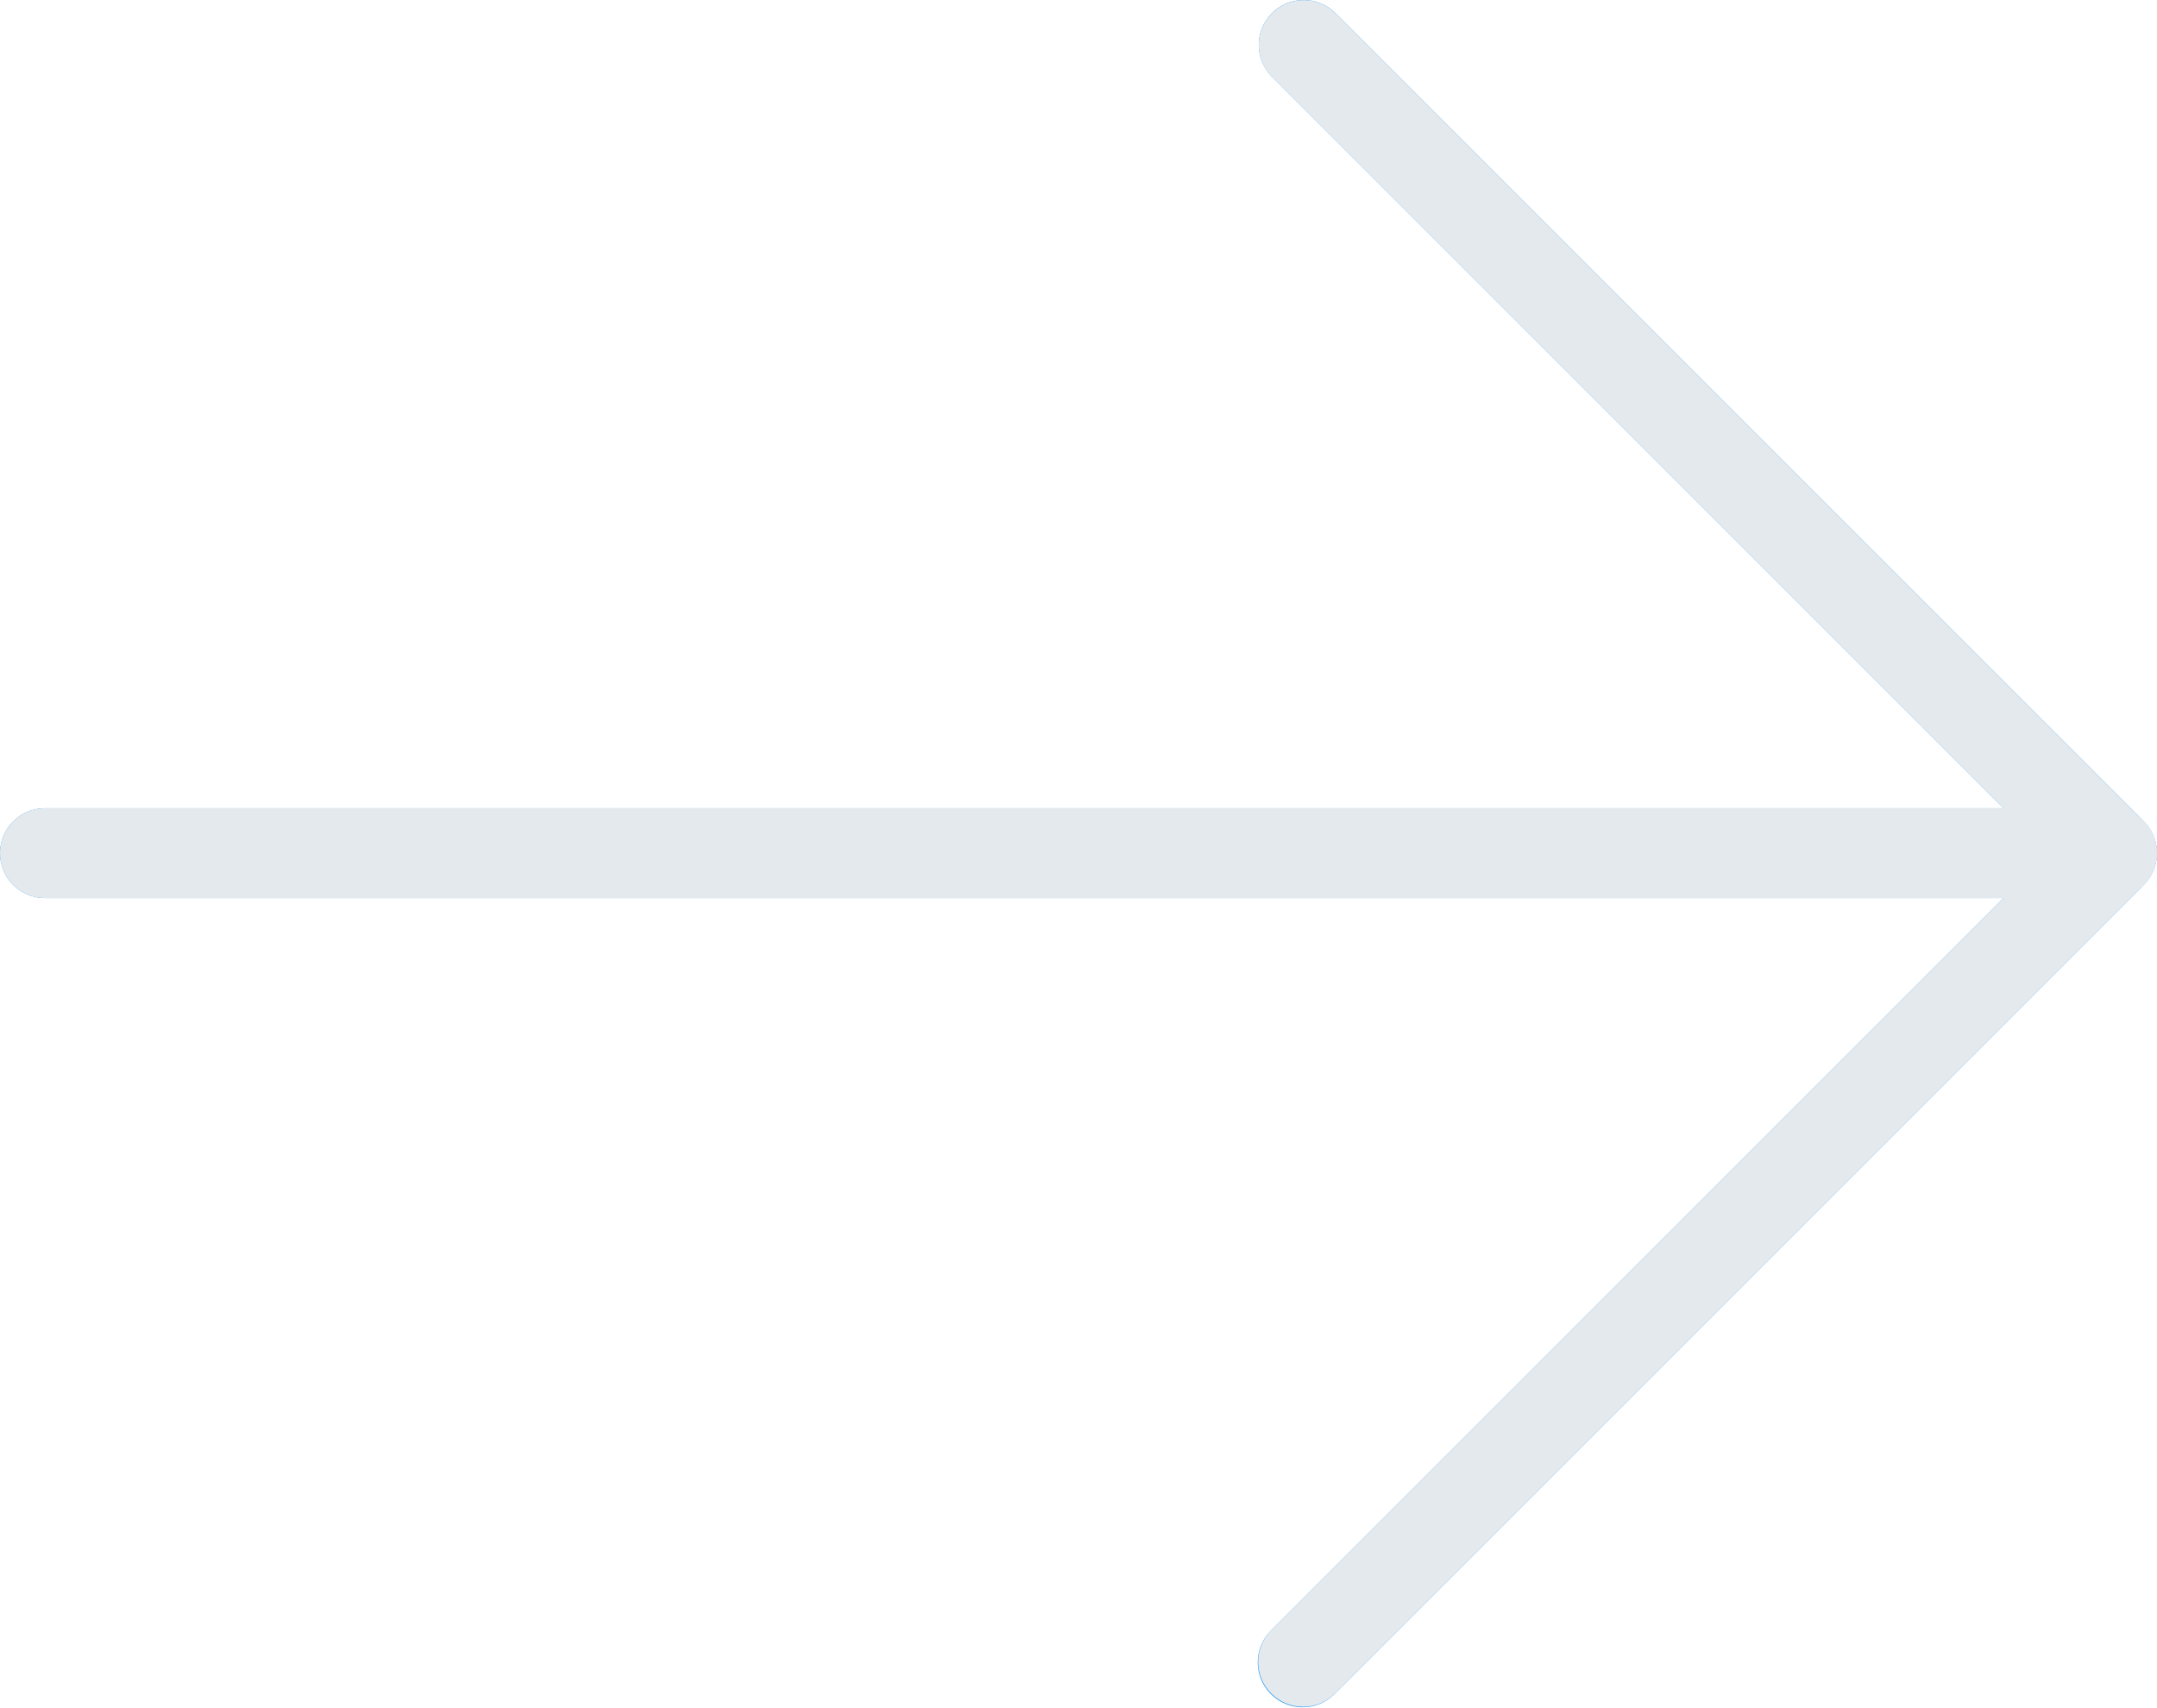
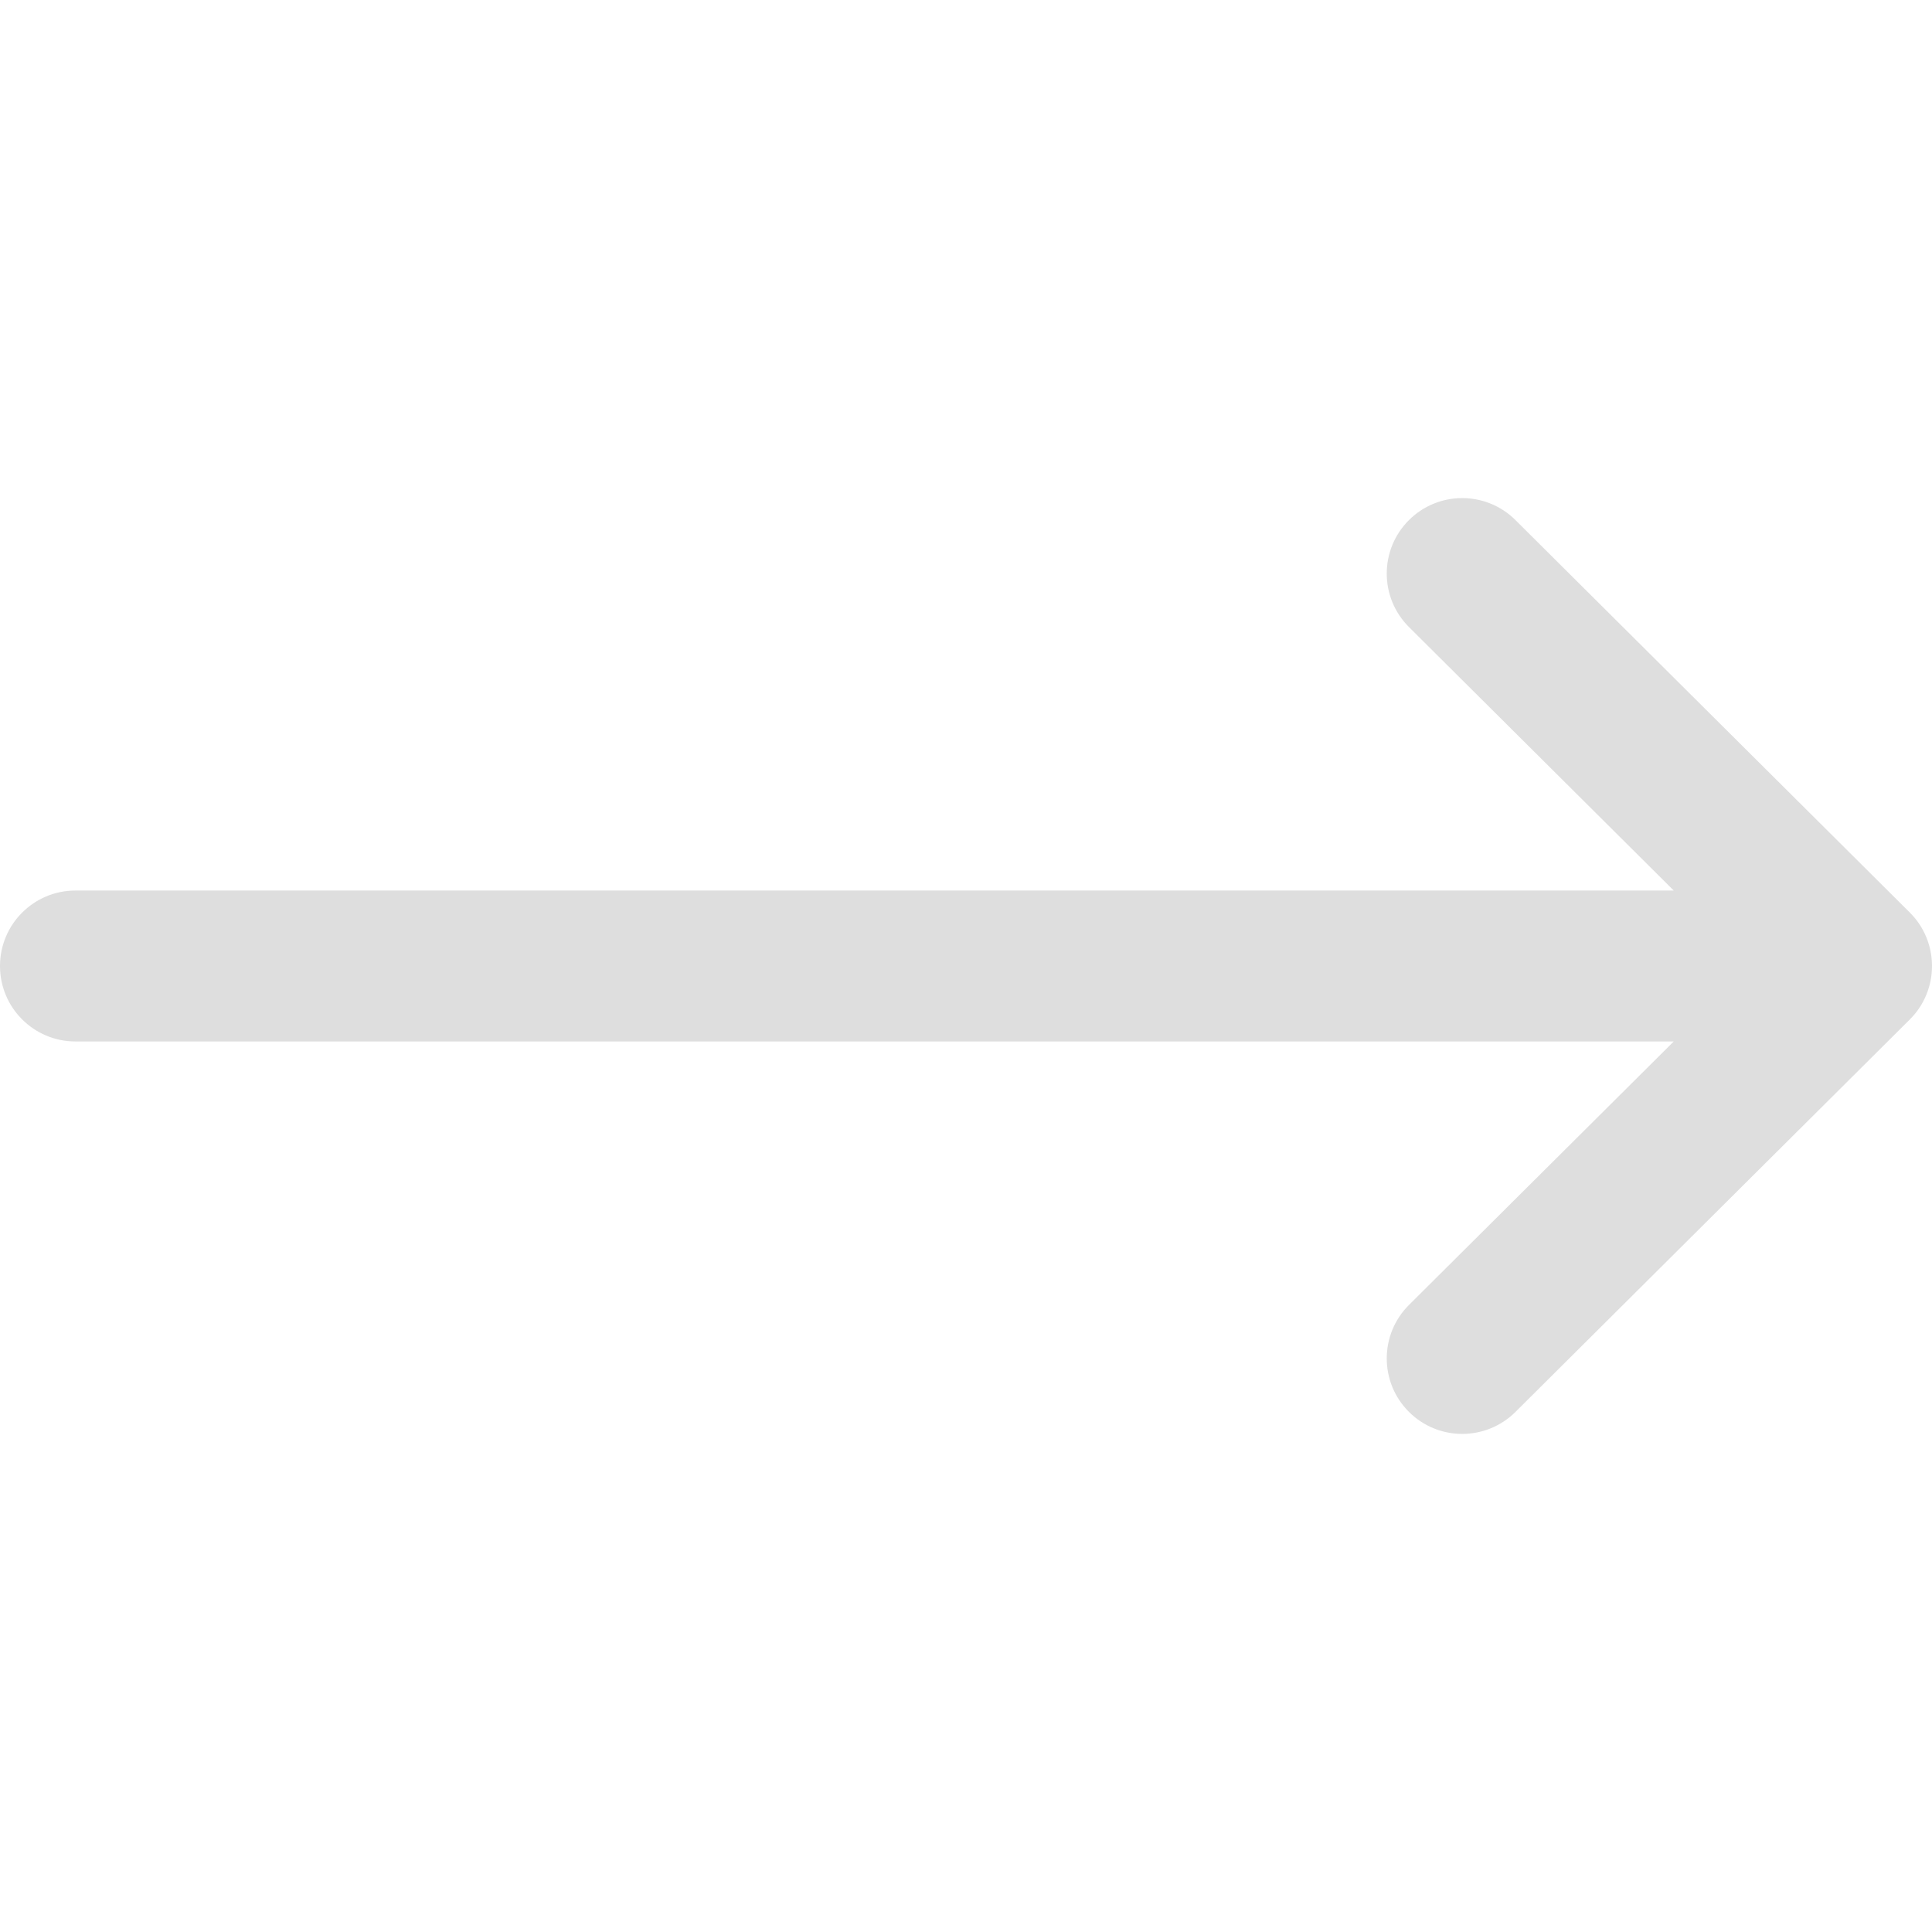
- <svg xmlns="http://www.w3.org/2000/svg" version="1.1" id="Capa_1" x="0px" y="0px" viewBox="0 0 512.001 405.334" xml:space="preserve" width="512.001" height="405.334" class="hovered-paths">
-   <defs id="defs4540" />
-   <g id="g4535" transform="translate(0,-53.33263)">
-     <path style="fill:#2196f3" d="m 511.189,259.954 c 1.649,-3.989 0.731,-8.579 -2.325,-11.627 l -192,-192 c -4.237,-4.093 -10.99,-3.975 -15.083,0.262 -3.992,4.134 -3.992,10.687 0,14.82 L 475.584,245.212 H 10.667 C 4.776,245.213 0,249.989 0,255.88 c 0,5.891 4.776,10.667 10.667,10.667 H 475.584 L 301.803,440.328 c -4.237,4.093 -4.355,10.845 -0.262,15.083 4.093,4.237 10.845,4.354 15.083,0.262 0.089,-0.086 0.176,-0.173 0.262,-0.262 l 192,-192 c 0.986,-0.991 1.769,-2.165 2.303,-3.457 z" data-original="#2196F3" id="path4529" />
-     <path d="m 309.333,458.546 c -5.891,0.011 -10.675,-4.757 -10.686,-10.648 -0.005,-2.84 1.123,-5.565 3.134,-7.571 L 486.251,255.88 301.781,71.432 c -4.093,-4.237 -3.975,-10.99 0.262,-15.083 4.134,-3.992 10.687,-3.992 14.82,0 l 192,192 c 4.164,4.165 4.164,10.917 0,15.083 l -192,192 c -1.998,1.994 -4.706,3.114 -7.53,3.114 z" data-original="#000000" class="hovered-path active-path" style="fill:#e3e9ed" data-old_color="#000000" id="path4531" />
-     <path d="M 501.333,266.546 H 10.667 C 4.776,266.546 0,261.771 0,255.88 0,249.989 4.776,245.213 10.667,245.213 h 490.667 c 5.891,0 10.667,4.776 10.667,10.667 -10e-4,5.891 -4.777,10.666 -10.668,10.666 z" data-original="#000000" class="hovered-path active-path" style="fill:#e3e9ed" data-old_color="#000000" id="path4533" />
+ <svg xmlns="http://www.w3.org/2000/svg" height="512px" width="512px" xml:space="preserve" style="enable-background:new 0 0 512 512;" viewBox="0 0 512 512" y="0px" x="0px" id="Capa_1" version="1.1">
+   <defs id="defs13" />
+   <g id="g8">
+     <g style="fill:#dedede;fill-opacity:1" id="g6">
+       <g style="fill:#dedede;fill-opacity:1" id="g4">
+         <path style="fill:#dedede;fill-opacity:1" id="path2" fill="#000000" class="active-path" data-original="#000000" d="M506.134,241.843c-0.006-0.006-0.011-0.013-0.018-0.019l-104.504-104c-7.829-7.791-20.492-7.762-28.285,0.068    c-7.792,7.829-7.762,20.492,0.067,28.284L443.558,236H20c-11.046,0-20,8.954-20,20c0,11.046,8.954,20,20,20h423.557    l-70.162,69.824c-7.829,7.792-7.859,20.455-0.067,28.284c7.793,7.831,20.457,7.858,28.285,0.068l104.504-104    c0.006-0.006,0.011-0.013,0.018-0.019C513.968,262.339,513.943,249.635,506.134,241.843z" />
+       </g>
+     </g>
  </g>
</svg>
